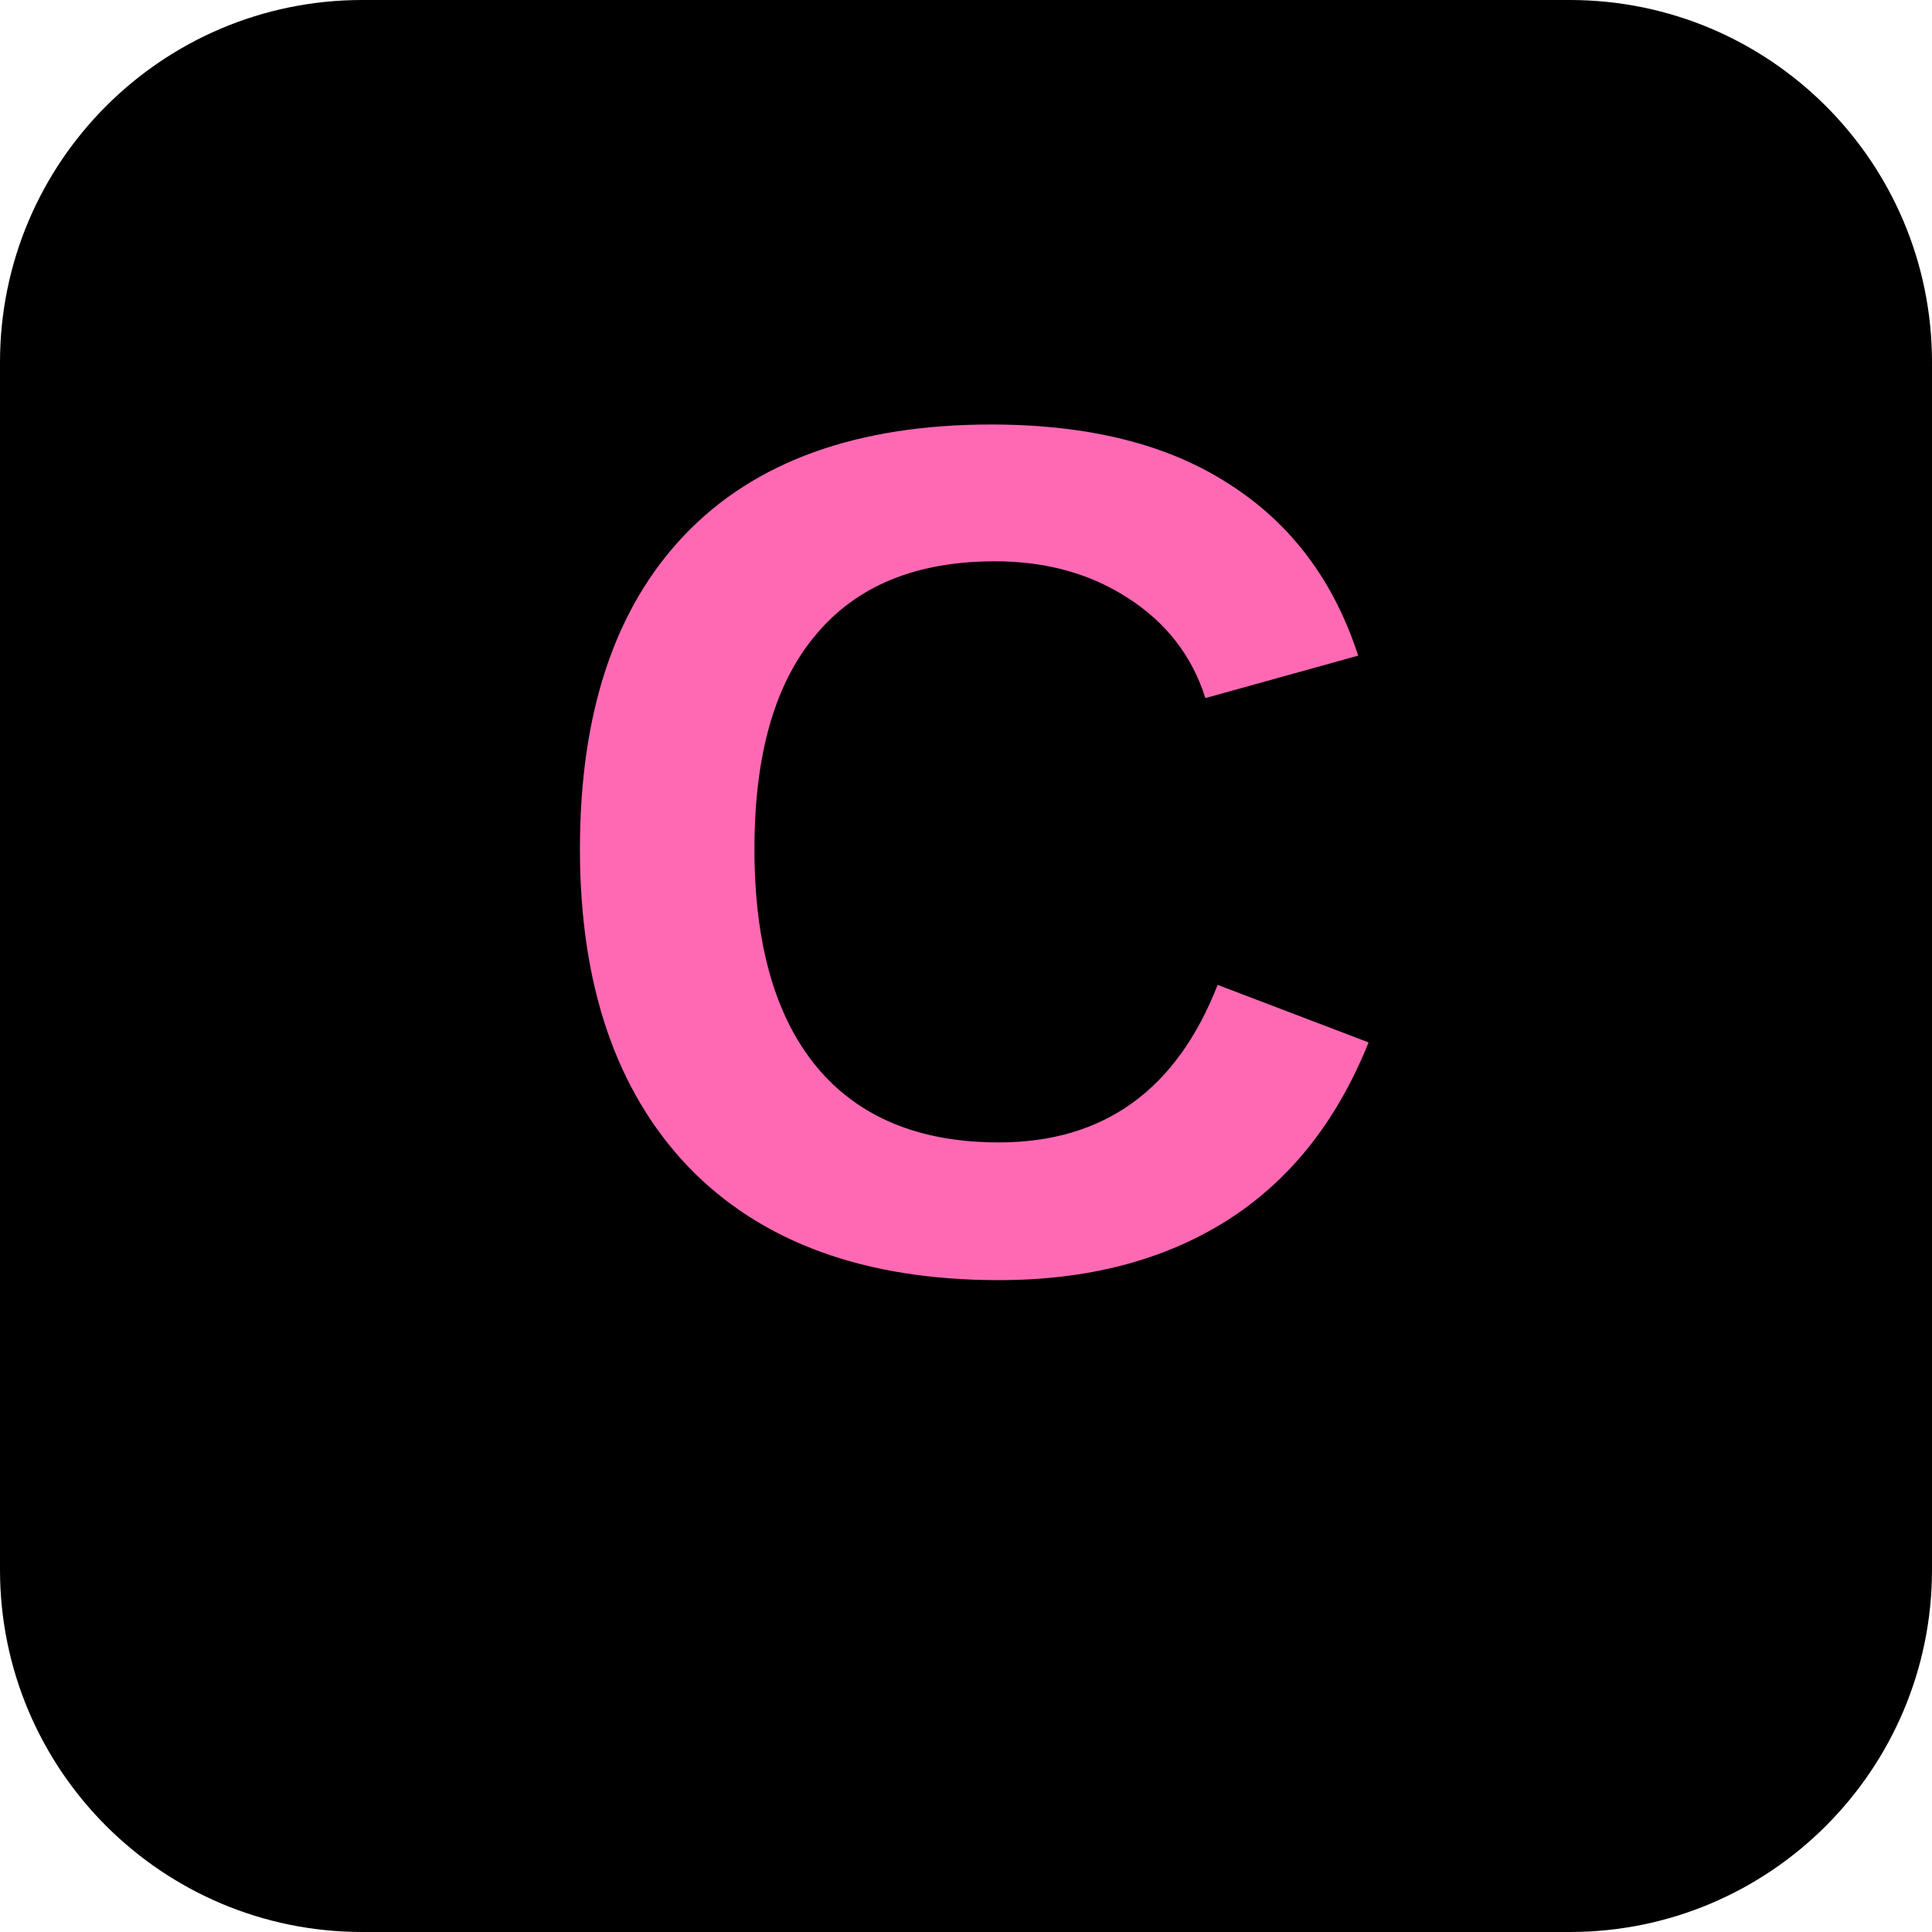
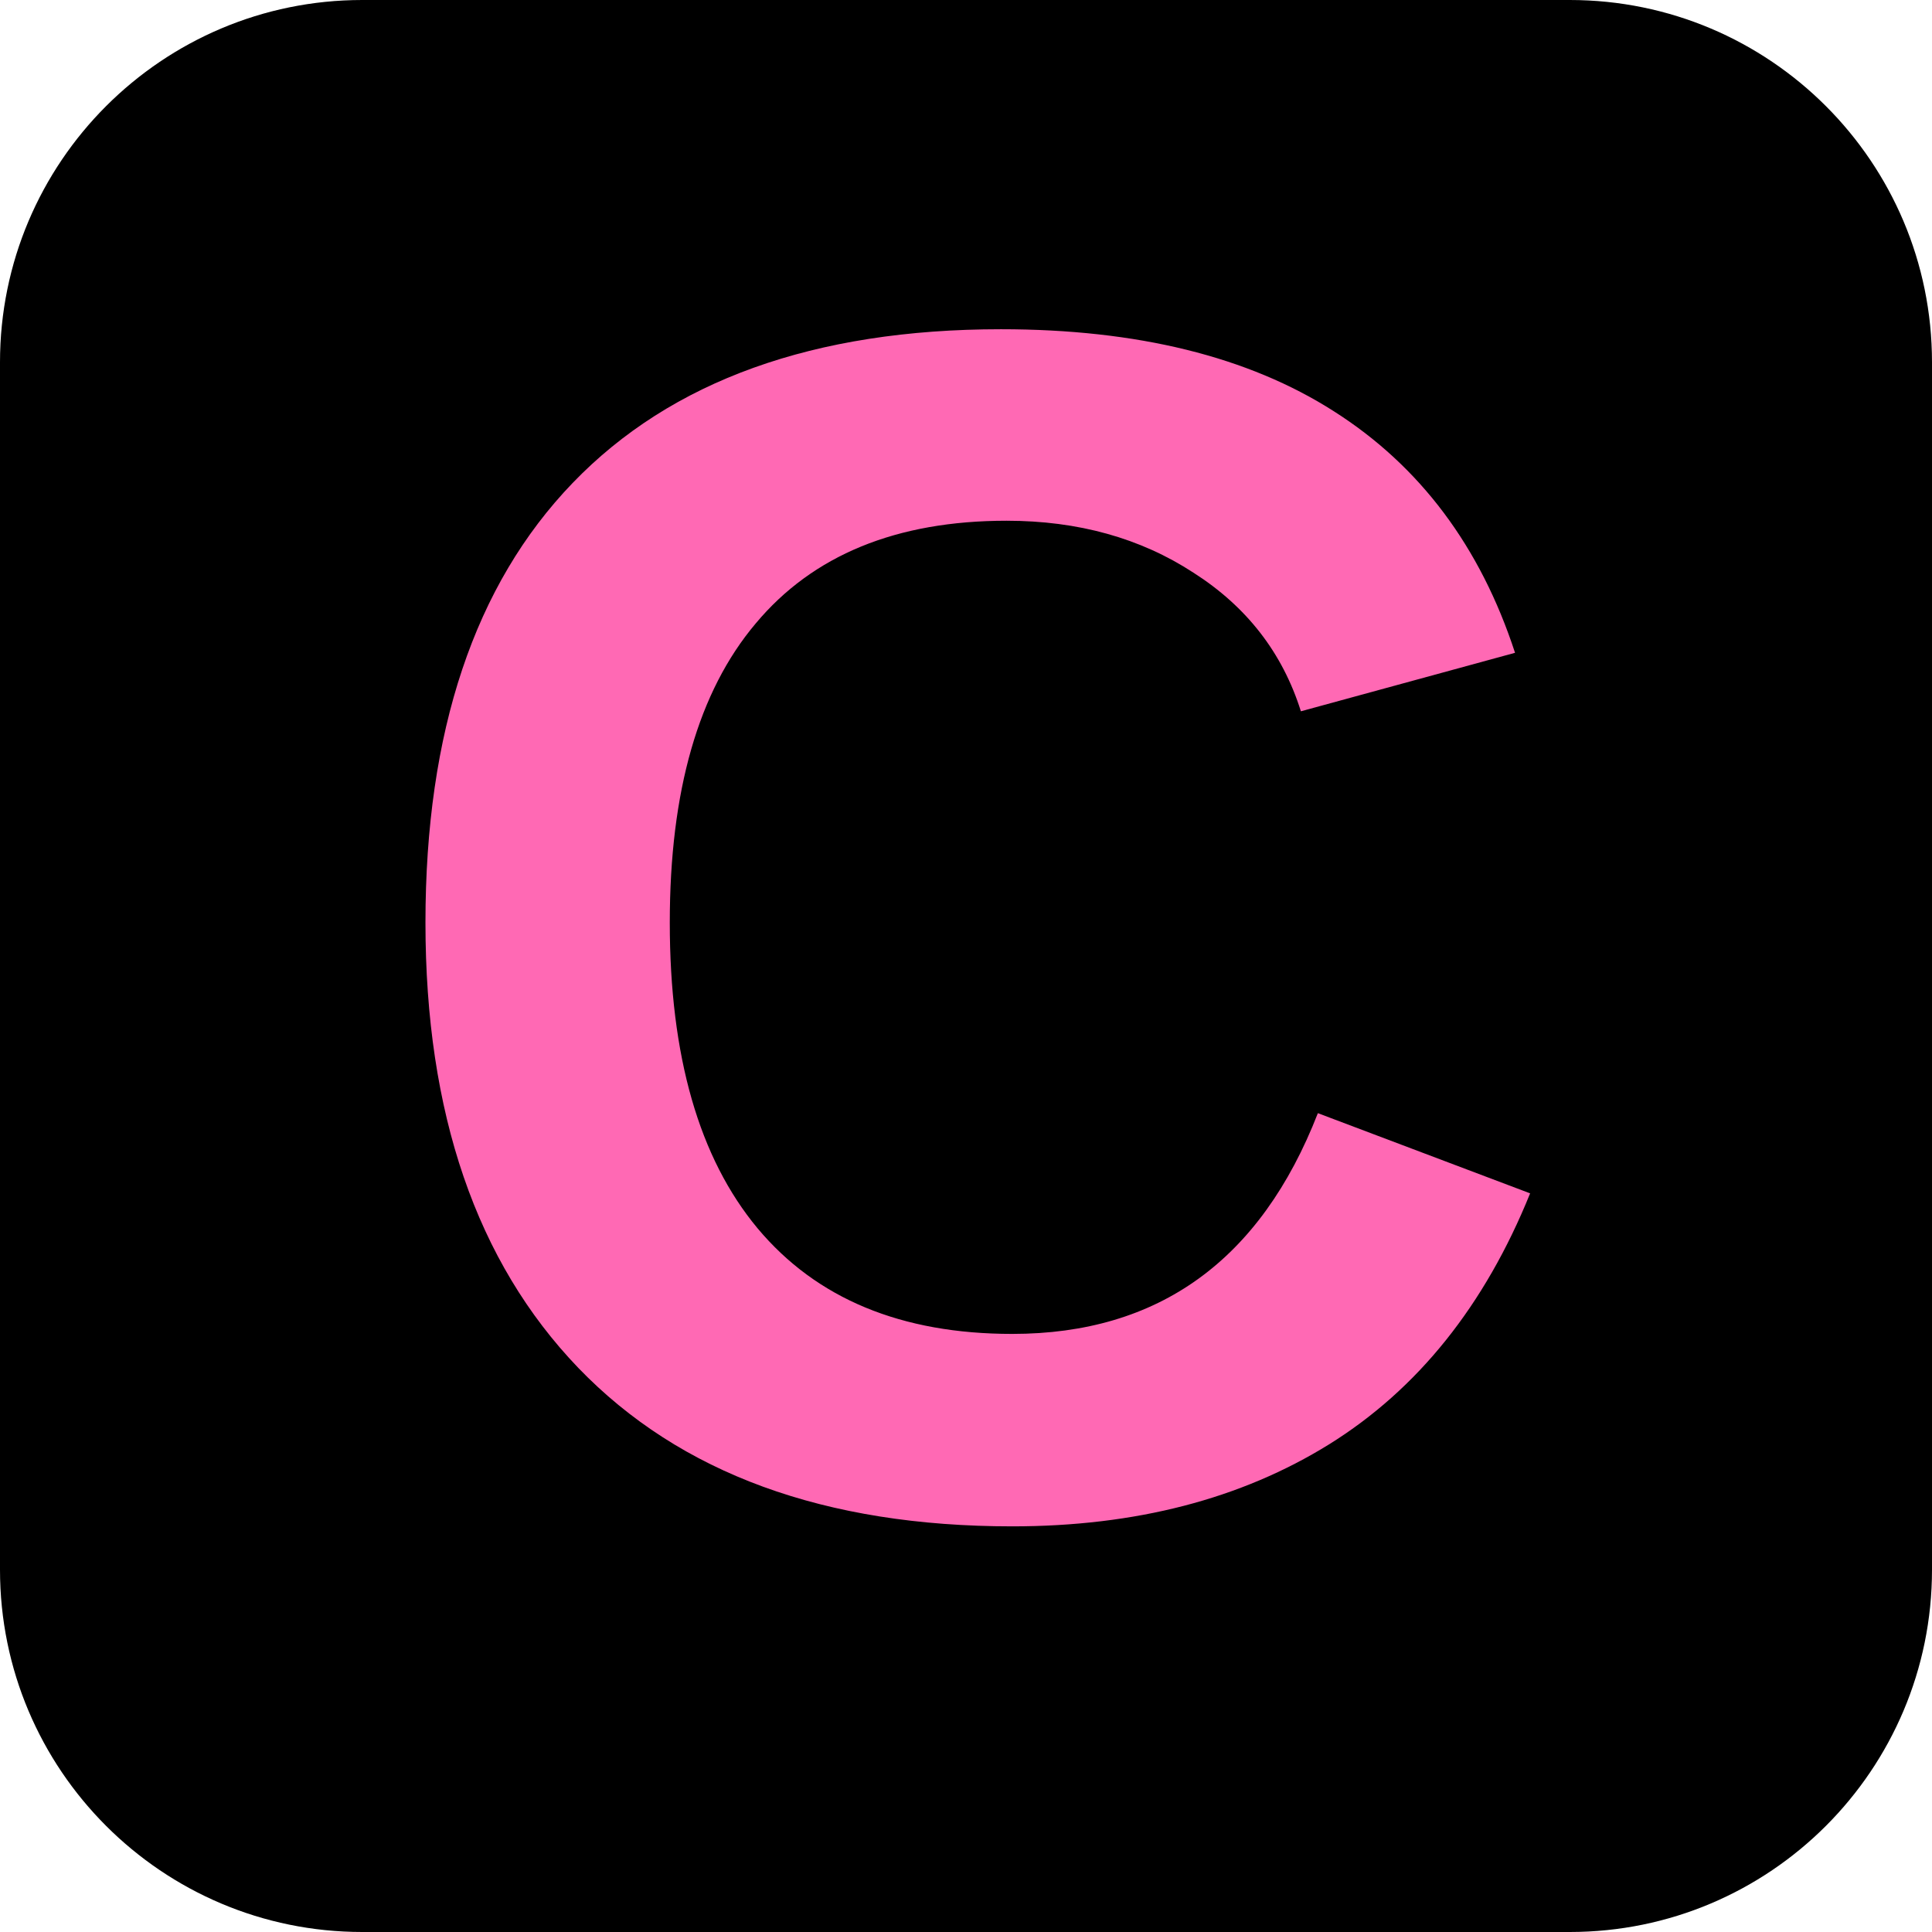
<svg xmlns="http://www.w3.org/2000/svg" width="32" height="32" viewBox="0 0 32 32" fill="none">
  <rect width="32" height="32" rx="6" fill="black" />
-   <text x="16" y="21" font-family="Arial, Helvetica, sans-serif" font-size="20" font-weight="bold" fill="#FF69B4" text-anchor="middle">C</text>
+   <text x="16" y="25" font-family="Arial, Helvetica, sans-serif" font-size="28" font-weight="bold" fill="#FF69B4" text-anchor="middle">C</text>
</svg>
